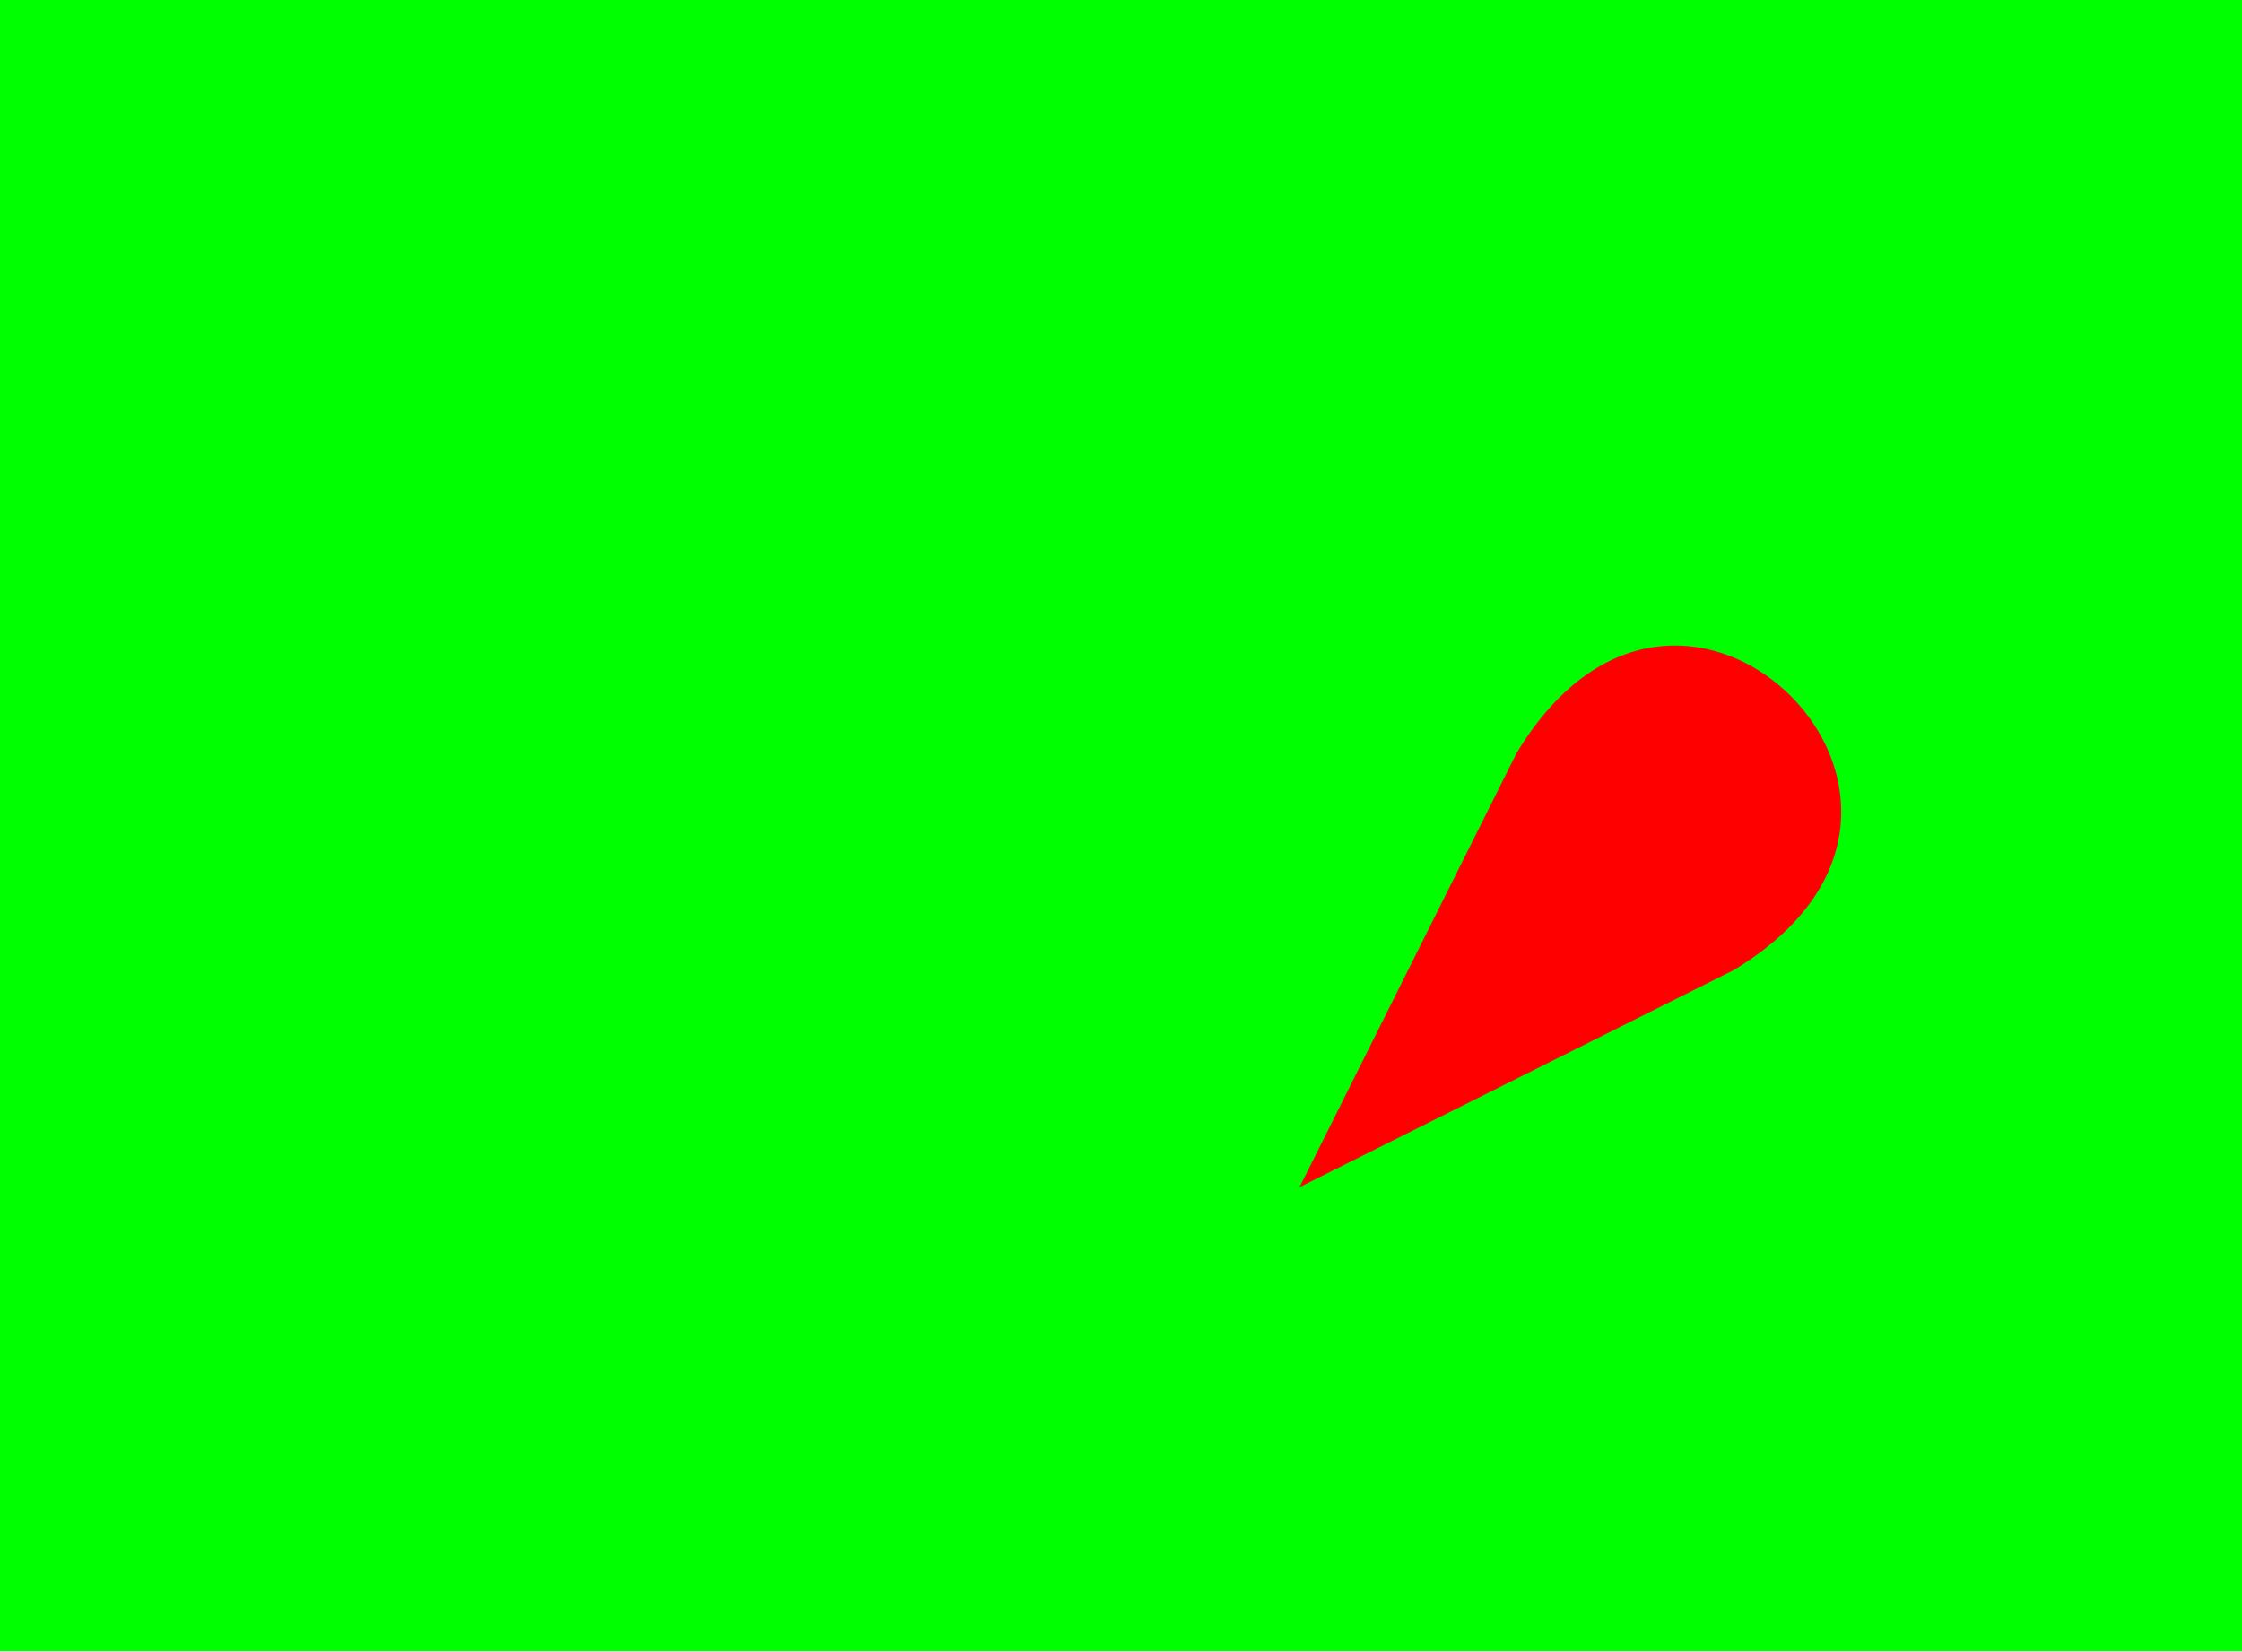
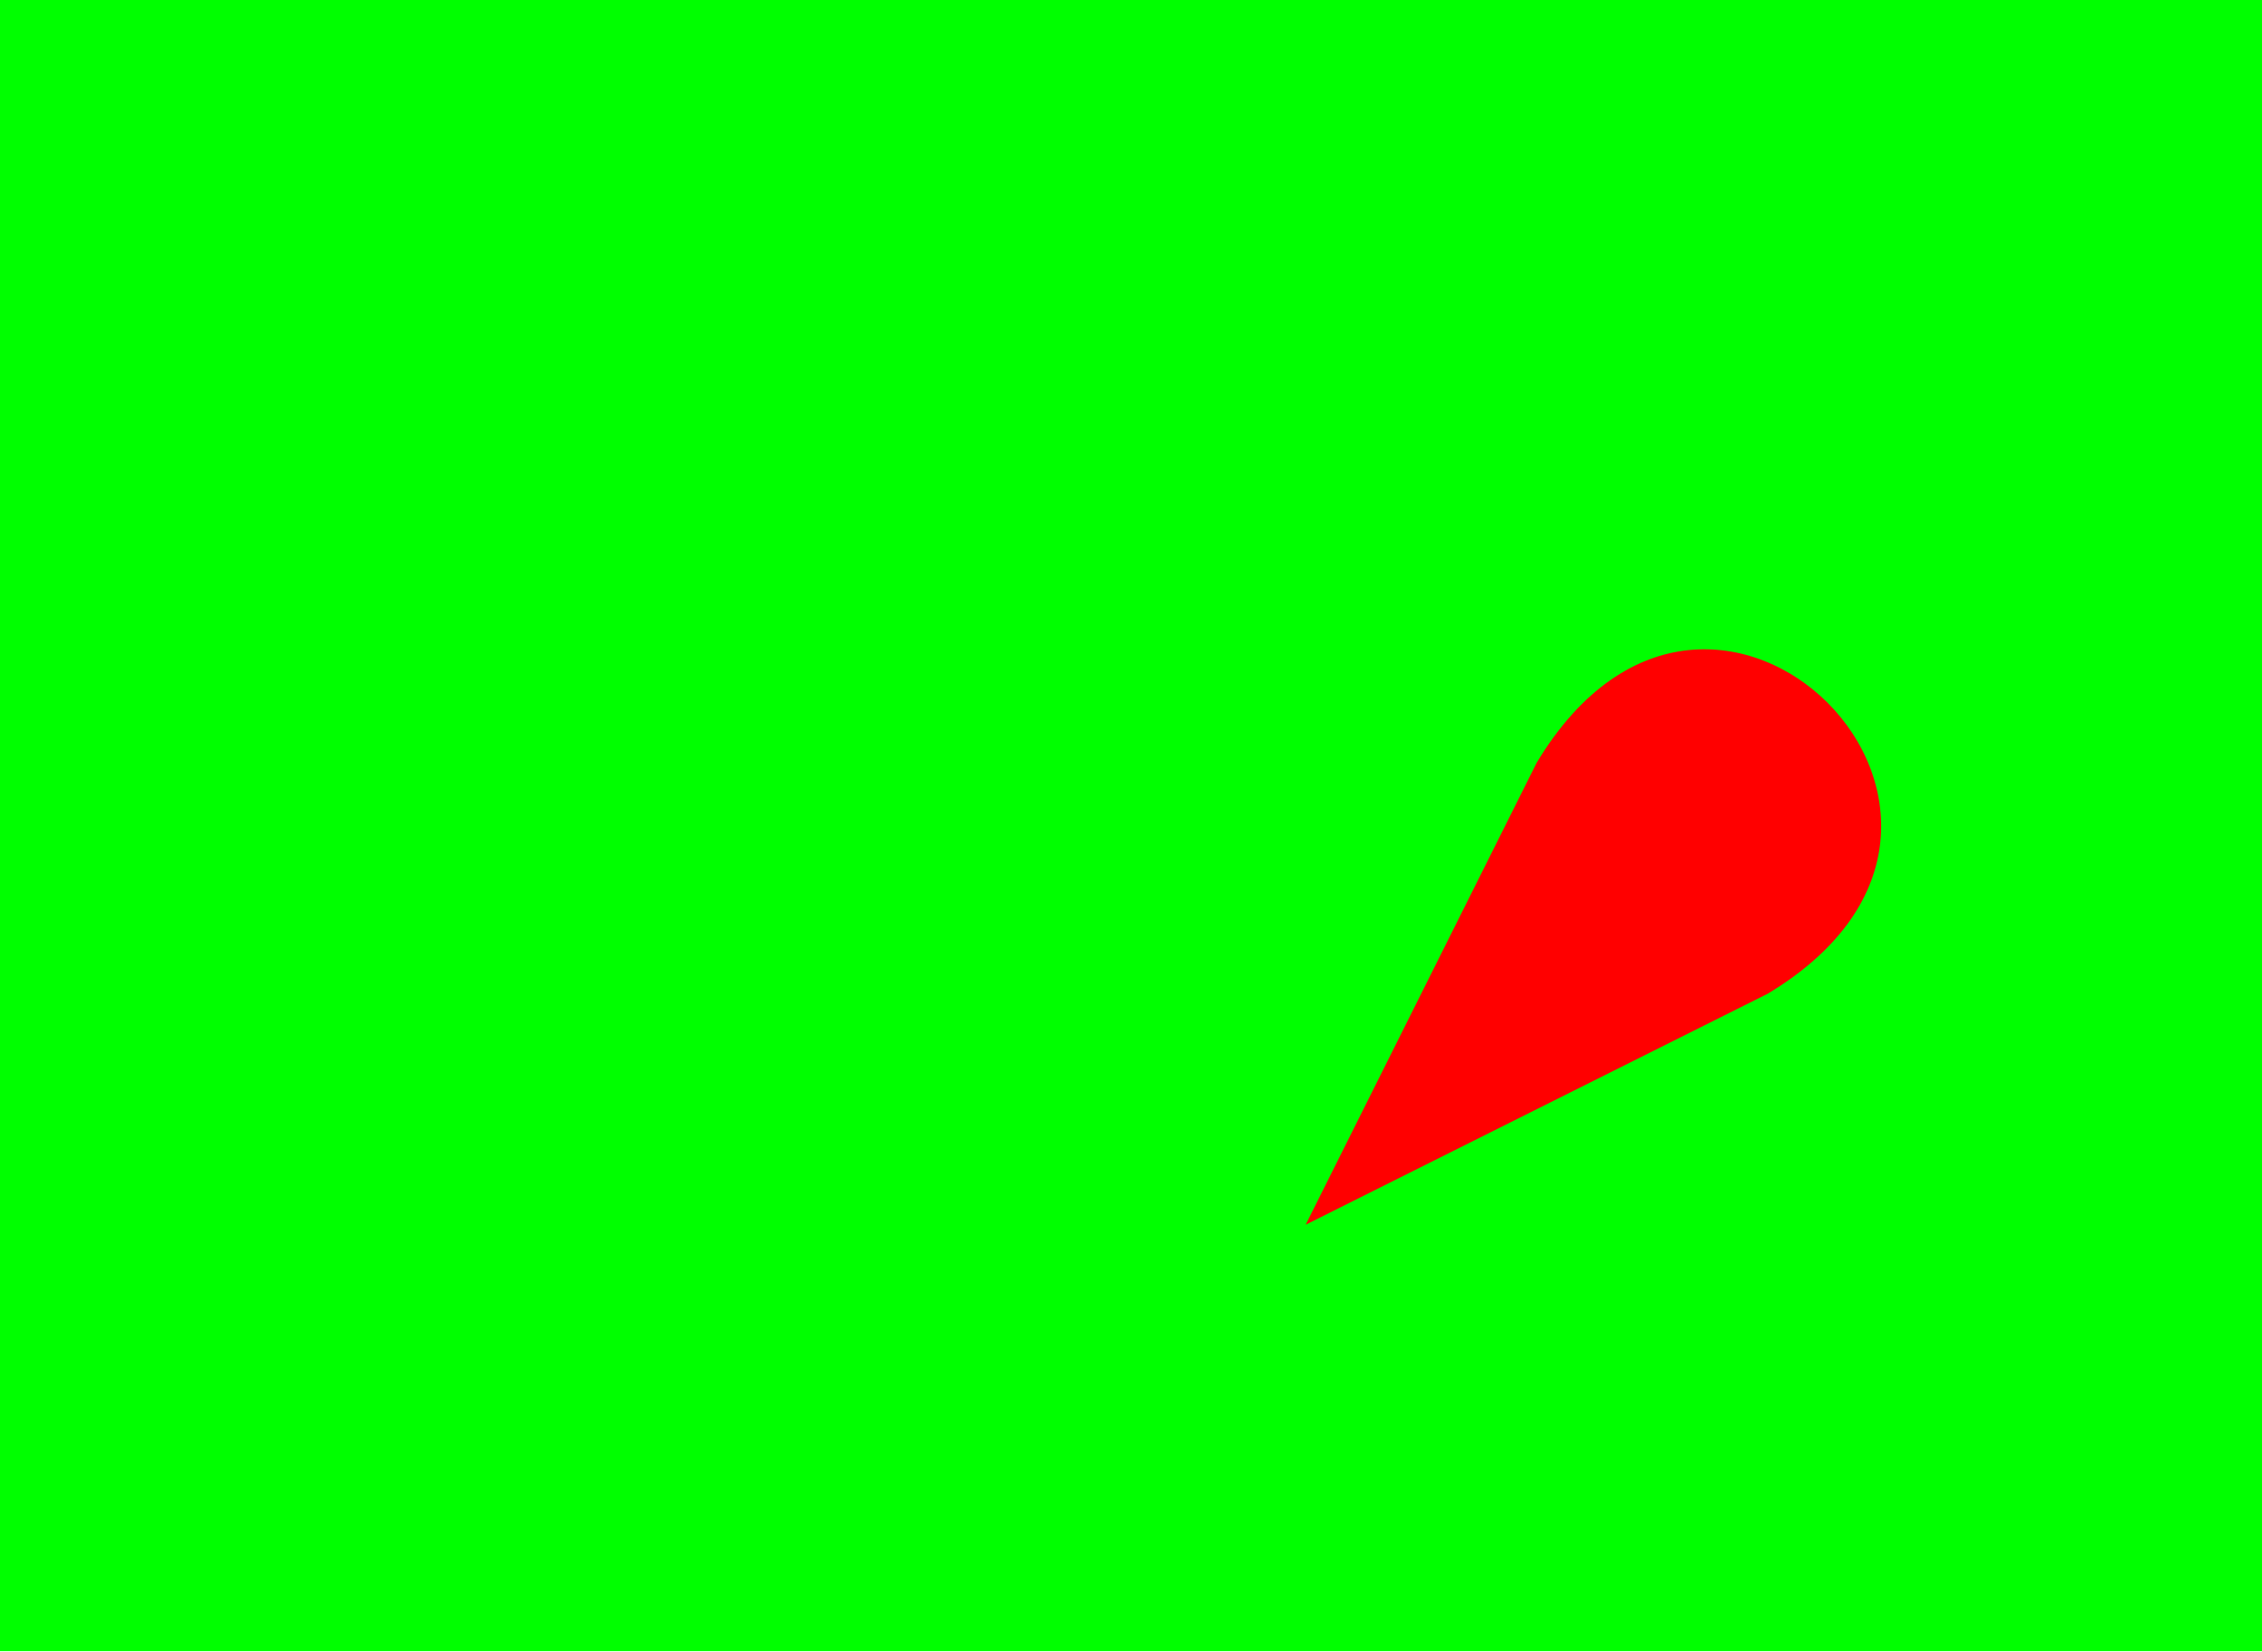
<svg xmlns="http://www.w3.org/2000/svg" xmlns:xlink="http://www.w3.org/1999/xlink" class="reftest-wait">
  <style>
    .background { fill:  lime   }
    .hole       { color: red    }
    .testBegin  { color: purple }
    .testEnd    { color: orange }
    .mask       { color: lime   }
  </style>
  <defs>
-     <path id="marker" d="m0,0 l-10,-30  c-5,-20 25,-20 20,0 z" style="fill: currentColor; stroke: lime; stroke-width: 2.83px" />
+     <path id="marker" d="m0,0 l-10,-30  c-5,-20 25,-20 20,0 z" style="fill: currentColor; stroke: lime; stroke-width: 2px" />
  </defs>
  <rect class="background" width="100%" height="100%" />
  <g transform="translate(50,50)">
    <use xlink:href="#marker" class="hole" transform="translate(20,20) rotate(45)" />
    <use xlink:href="#marker" class="testBegin">
      <animateMotion from="20,20" to="40,40" rotate="auto" begin="1s" dur="1s" />
    </use>
    <use xlink:href="#marker" class="testEnd">
      <animateMotion by="20,20" rotate="auto" dur="1s" fill="freeze" />
    </use>
    <use xlink:href="#marker" class="mask">
      <animateMotion by="40,40" rotate="auto" dur="2s" />
    </use>
  </g>
</svg>
